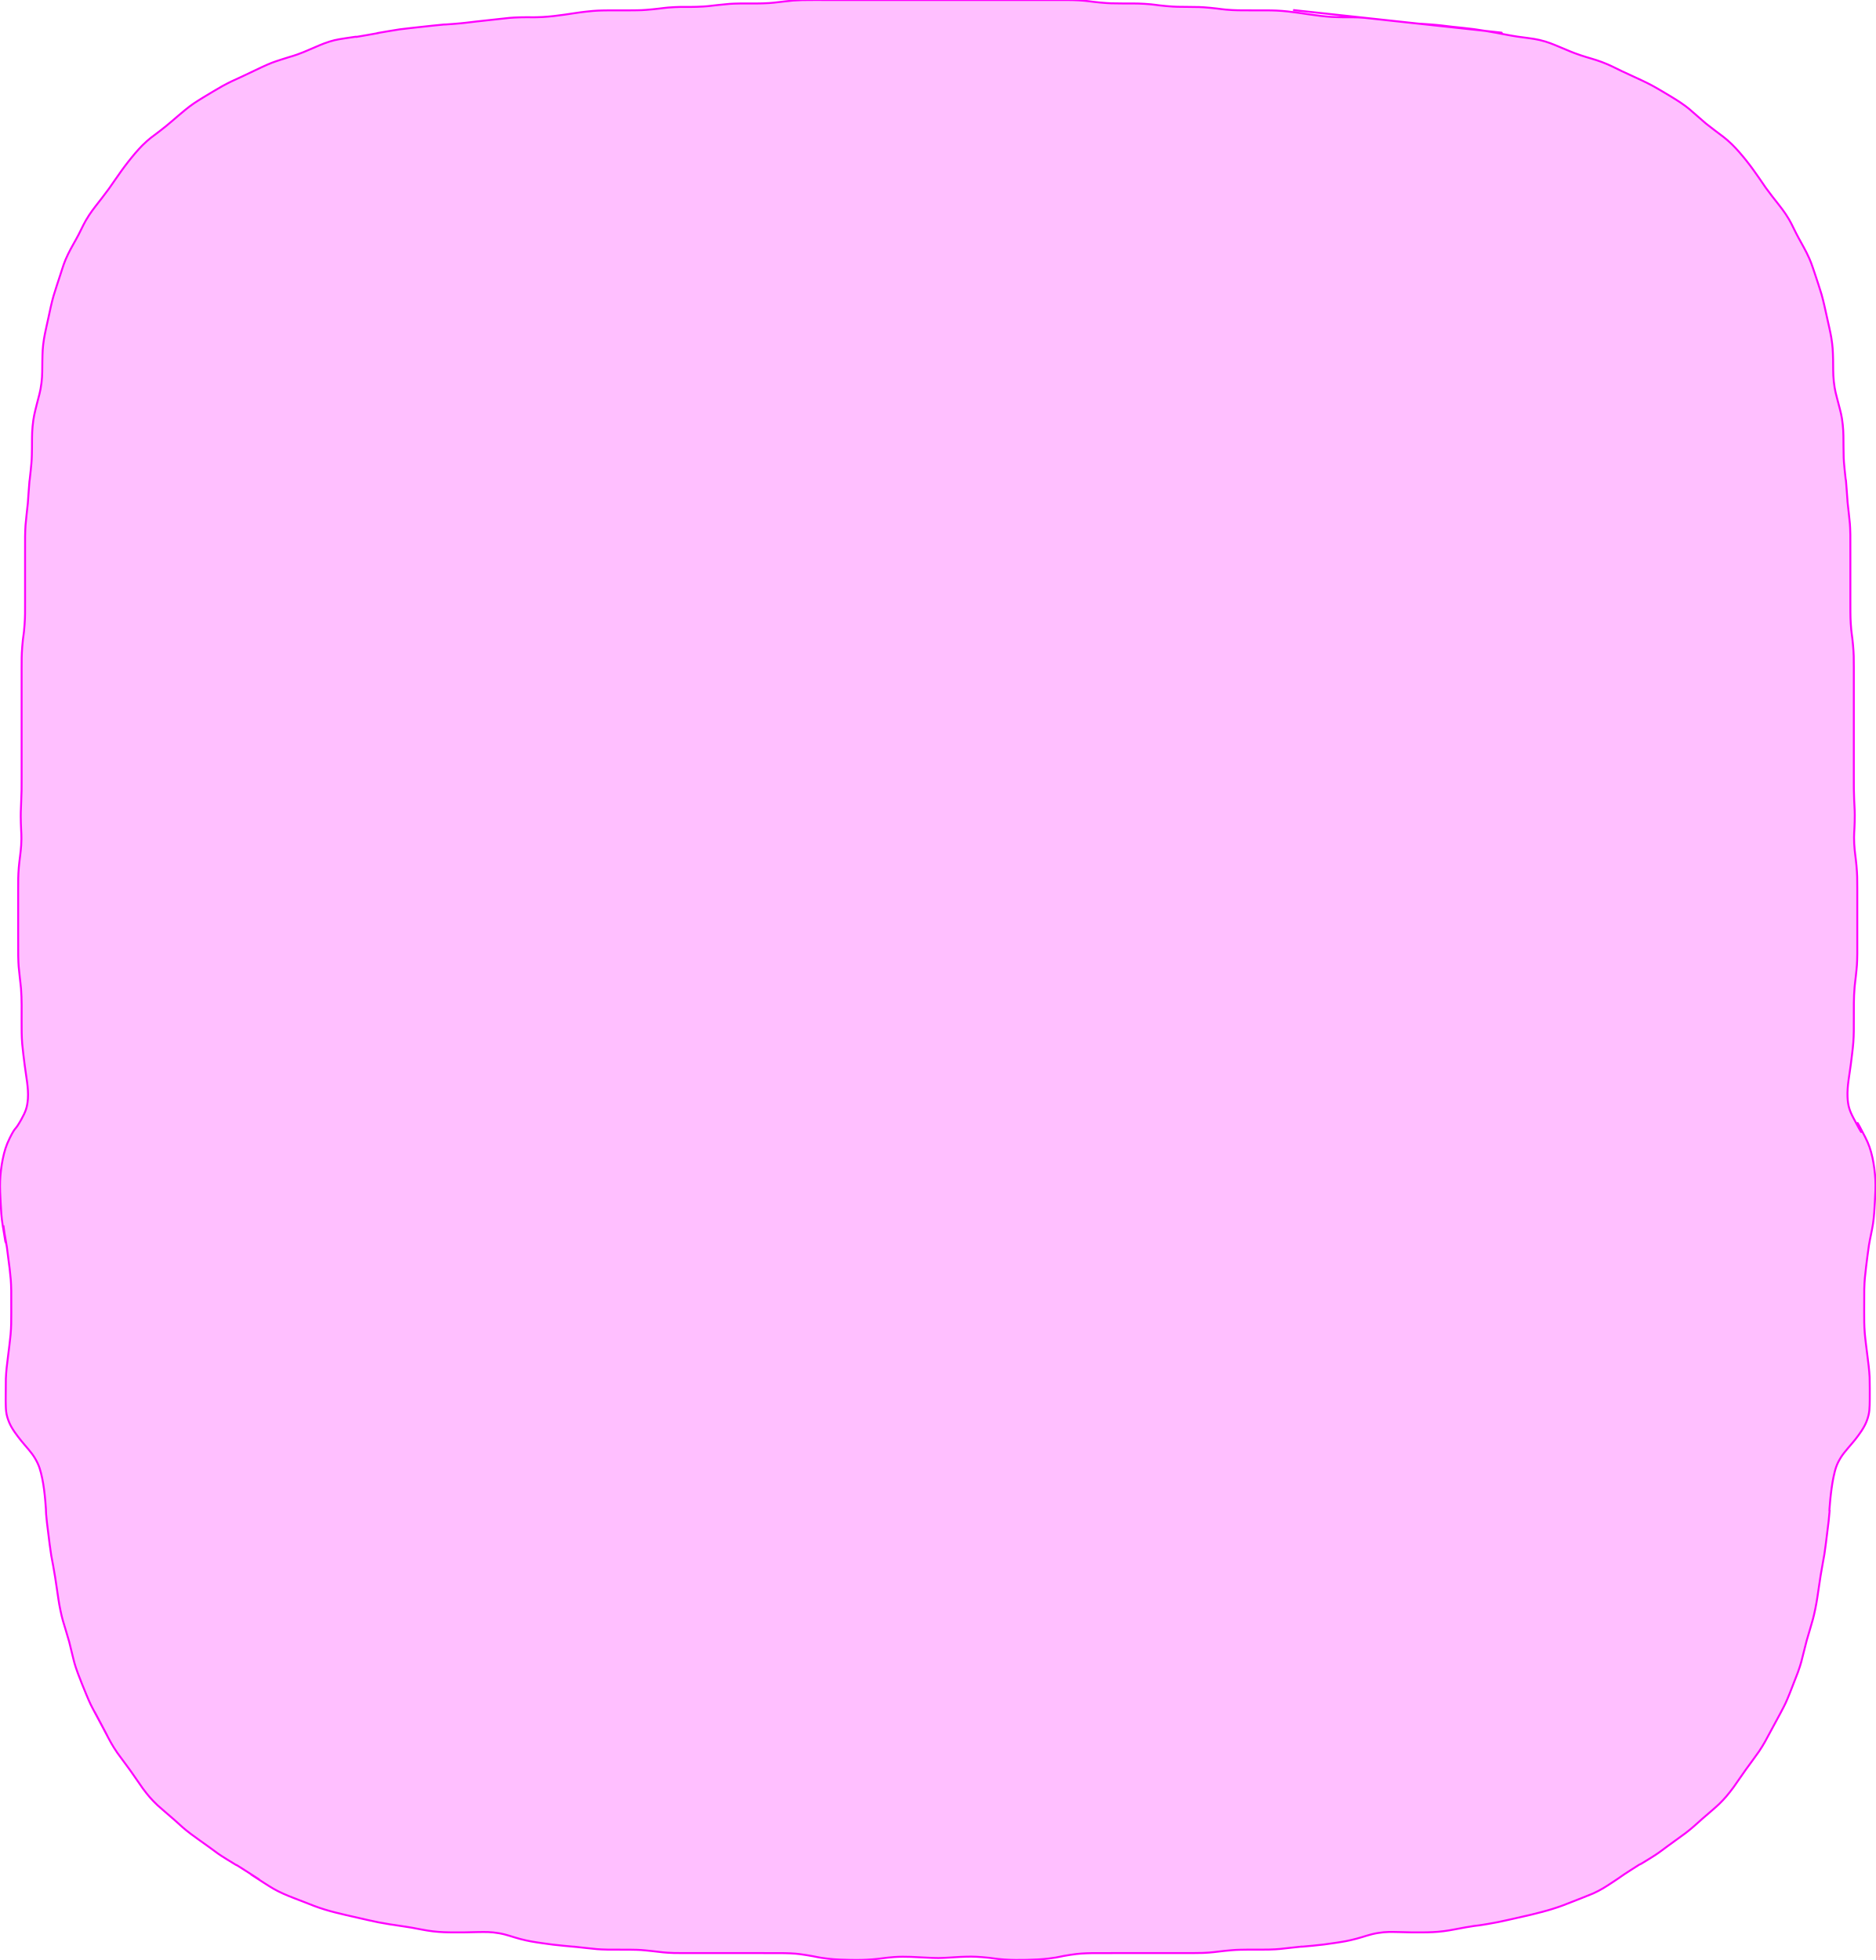
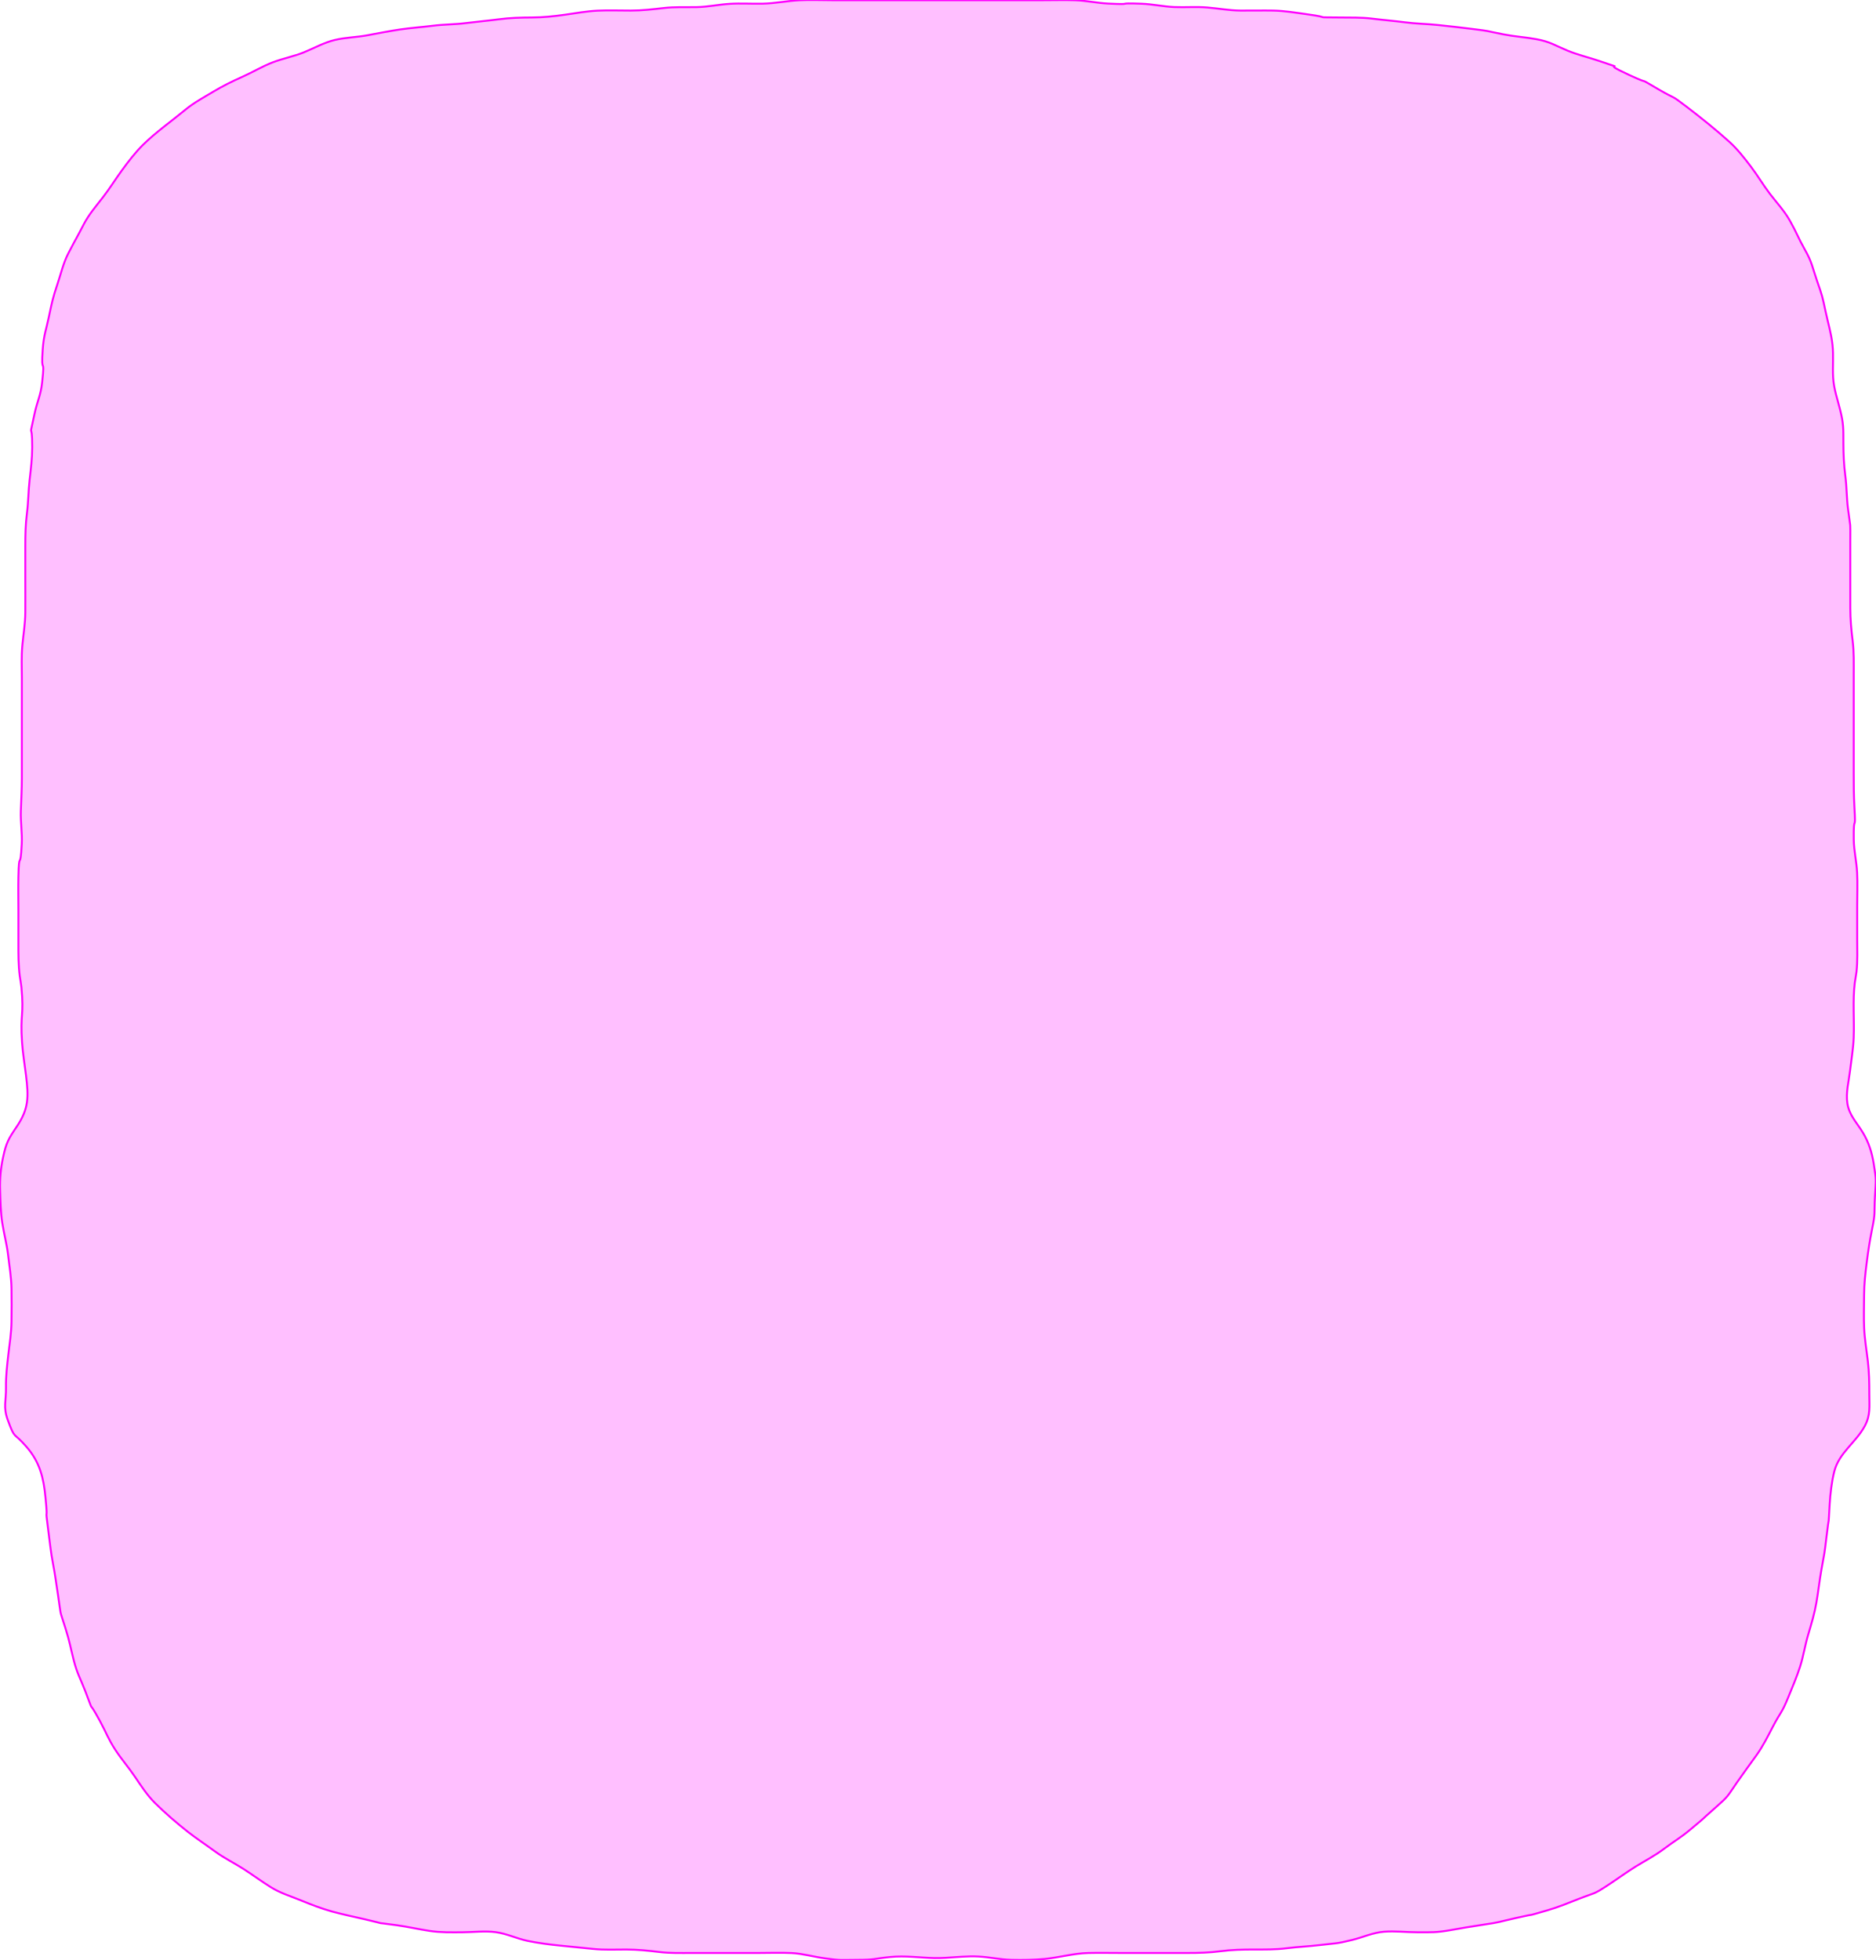
- <svg xmlns="http://www.w3.org/2000/svg" version="1.1" width="67.943mm" height="71mm" viewBox="0 0 67.943 71">
-   <path d="M 28.428,0.051 C 28.058,0.093 28.004,0.109 27.632,0.122 C 27.404,0.13 27.06,0.122 26.832,0.126 C 26.449,0.133 26.414,0.139 26.034,0.179 C 25.627,0.222 25.647,0.233 25.237,0.247 C 24.911,0.258 24.764,0.241 24.438,0.258 C 24.046,0.278 24.032,0.299 23.642,0.337 C 23.277,0.372 23.209,0.372 22.843,0.375 C 22.745,0.376 22.141,0.374 22.043,0.376 C 21.696,0.38 21.59,0.382 21.245,0.42 C 20.95,0.452 20.746,0.49 20.453,0.531 C 20.166,0.571 19.946,0.6 19.657,0.616 C 19.284,0.636 19.231,0.617 18.858,0.627 C 18.487,0.638 18.429,0.65 18.061,0.691 C 17.796,0.72 17.53,0.748 17.265,0.778 C 16.892,0.82 16.844,0.833 16.47,0.863 C 15.791,0.918 16.351,0.856 15.673,0.929 C 15.408,0.957 15.143,0.987 14.878,1.016 C 14.482,1.06 14.478,1.061 14.086,1.127 C 13.117,1.291 14.266,1.101 13.299,1.27 C 12.446,1.419 13.362,1.253 12.507,1.386 C 12.164,1.44 12.059,1.458 11.733,1.577 C 11.555,1.643 11.171,1.819 10.995,1.888 C 10.602,2.043 10.639,2.012 10.237,2.142 C 9.884,2.256 9.829,2.274 9.491,2.429 C 9.249,2.541 9.011,2.66 8.769,2.772 C 8.462,2.913 8.346,2.96 8.05,3.122 C 7.917,3.195 7.49,3.451 7.362,3.53 C 7.081,3.704 6.96,3.777 6.705,3.985 C 6.393,4.239 6.104,4.509 5.782,4.752 C 5.518,4.951 5.402,5.026 5.165,5.259 C 4.996,5.426 4.788,5.677 4.642,5.864 C 4.464,6.091 4.337,6.274 4.172,6.511 C 3.893,6.908 3.998,6.773 3.703,7.159 C 3.549,7.361 3.363,7.585 3.224,7.799 C 3.038,8.086 3.001,8.2 2.845,8.503 C 2.722,8.74 2.581,8.967 2.465,9.207 C 2.321,9.504 2.287,9.643 2.185,9.955 C 2.143,10.082 1.976,10.589 1.94,10.717 C 1.86,10.998 1.819,11.21 1.757,11.495 C 1.718,11.671 1.621,12.1 1.593,12.278 C 1.542,12.605 1.541,12.746 1.534,13.075 C 1.527,13.381 1.54,13.57 1.502,13.874 C 1.46,14.21 1.411,14.328 1.33,14.655 C 1.251,14.972 1.213,15.114 1.181,15.44 C 1.152,15.74 1.163,15.938 1.158,16.239 C 1.152,16.625 1.152,16.653 1.113,17.037 C 1.04,17.757 1.089,17.111 1.036,17.833 C 0.983,18.544 1.038,17.921 0.964,18.63 C 0.924,19.011 0.917,19.044 0.909,19.427 C 0.908,19.494 0.908,20.16 0.908,20.227 C 0.908,20.494 0.908,20.761 0.908,21.027 C 0.908,21.294 0.909,21.561 0.908,21.828 C 0.908,22.124 0.912,22.331 0.89,22.627 C 0.857,23.086 0.843,22.964 0.806,23.422 C 0.781,23.736 0.784,23.908 0.783,24.222 C 0.783,24.489 0.783,24.755 0.783,25.022 C 0.783,25.289 0.783,25.555 0.783,25.822 C 0.783,26.089 0.783,26.355 0.783,26.622 C 0.783,26.889 0.783,27.155 0.783,27.422 C 0.783,27.689 0.784,27.955 0.783,28.222 C 0.782,28.688 0.785,28.556 0.768,29.022 C 0.754,29.43 0.746,29.413 0.756,29.821 C 0.766,30.195 0.789,30.246 0.767,30.621 C 0.752,30.876 0.703,31.162 0.682,31.416 C 0.656,31.731 0.659,31.9 0.658,32.215 C 0.658,32.217 0.658,33.014 0.658,33.015 C 0.658,33.282 0.658,33.549 0.658,33.815 C 0.658,33.895 0.658,34.536 0.66,34.615 C 0.669,35.011 0.676,35.019 0.718,35.413 C 0.732,35.545 0.75,35.678 0.761,35.81 C 0.793,36.209 0.782,36.61 0.783,37.01 C 0.784,37.309 0.781,37.511 0.804,37.809 C 0.818,37.99 0.874,38.424 0.897,38.604 C 0.945,38.99 1.037,39.406 1.011,39.797 C 0.989,40.114 0.925,40.275 0.772,40.551 C 0.512,41.018 0.59,40.75 0.351,41.231 C 0.221,41.493 0.159,41.701 0.1,41.987 C 0.049,42.232 0.013,42.531 0.003,42.78 C -0.007,43.026 0.01,43.335 0.024,43.58 C 0.04,43.881 0.048,44.078 0.096,44.376 C 0.47,46.688 -0.116,42.848 0.247,45.162 C 0.263,45.267 0.337,45.849 0.349,45.955 C 0.389,46.309 0.399,46.397 0.407,46.752 C 0.409,46.824 0.409,47.481 0.408,47.552 C 0.407,47.872 0.41,48.033 0.383,48.352 C 0.368,48.532 0.311,48.967 0.289,49.146 C 0.251,49.456 0.225,49.63 0.212,49.942 C 0.209,49.994 0.205,50.69 0.206,50.742 C 0.213,51.067 0.205,51.219 0.332,51.525 C 0.432,51.764 0.61,51.992 0.769,52.192 C 0.927,52.389 1.134,52.6 1.264,52.819 C 1.422,53.084 1.469,53.269 1.532,53.568 C 1.583,53.813 1.618,54.11 1.64,54.36 C 1.696,55.007 1.633,54.511 1.701,55.157 C 1.706,55.209 1.793,55.9 1.8,55.951 C 1.869,56.467 1.839,56.228 1.93,56.74 C 1.994,57.096 2.004,57.173 2.057,57.53 C 2.098,57.803 2.129,58.049 2.186,58.32 C 2.263,58.688 2.287,58.731 2.394,59.091 C 2.543,59.59 2.477,59.359 2.602,59.864 C 2.694,60.234 2.695,60.272 2.827,60.631 C 2.92,60.881 3.021,61.127 3.123,61.374 C 3.27,61.727 3.288,61.757 3.468,62.095 C 4.753,64.498 2.57,60.392 3.844,62.801 C 3.994,63.085 4.066,63.225 4.247,63.491 C 4.28,63.54 4.687,64.088 4.721,64.136 C 4.758,64.188 5.14,64.741 5.178,64.792 C 5.361,65.037 5.483,65.182 5.705,65.393 C 5.765,65.45 6.246,65.862 6.309,65.917 C 6.599,66.173 6.609,66.201 6.917,66.436 C 7.13,66.597 7.351,66.746 7.567,66.903 C 7.91,67.153 7.864,67.133 8.225,67.357 C 8.96,67.814 8.179,67.308 8.908,67.773 C 10.221,68.611 8.265,67.373 9.576,68.214 C 9.845,68.386 9.981,68.472 10.273,68.603 C 10.517,68.712 10.768,68.801 11.017,68.899 C 11.32,69.019 11.456,69.076 11.768,69.173 C 12.029,69.253 12.277,69.312 12.542,69.374 C 12.802,69.435 13.062,69.494 13.322,69.552 C 13.685,69.632 13.74,69.645 14.107,69.705 C 14.508,69.77 14.497,69.758 14.898,69.826 C 15.172,69.874 15.409,69.929 15.686,69.962 C 15.978,69.996 16.191,69.999 16.485,70 C 17.002,70.003 16.768,69.995 17.285,69.989 C 17.594,69.985 17.775,69.977 18.082,70.031 C 18.384,70.085 18.557,70.164 18.853,70.241 C 19.161,70.32 19.325,70.344 19.639,70.39 C 19.952,70.436 20.118,70.456 20.433,70.486 C 21.55,70.594 20.113,70.445 21.229,70.565 C 21.613,70.606 21.64,70.615 22.026,70.624 C 22.139,70.627 22.713,70.624 22.826,70.626 C 23.22,70.632 23.232,70.636 23.624,70.677 C 24.016,70.719 24.026,70.733 24.421,70.747 C 24.541,70.751 25.099,70.75 25.221,70.75 C 25.487,70.75 25.754,70.75 26.02,70.75 C 26.287,70.75 26.554,70.75 26.82,70.75 C 27.087,70.75 27.354,70.75 27.62,70.75 C 27.698,70.75 28.343,70.75 28.421,70.752 C 28.761,70.76 28.88,70.77 29.216,70.823 C 29.628,70.888 29.591,70.907 30.005,70.954 C 30.261,70.983 30.547,70.993 30.804,70.997 C 31.097,71.002 31.311,71 31.603,70.977 C 31.944,70.95 32.057,70.917 32.399,70.893 C 32.801,70.865 33.195,70.897 33.597,70.916 C 33.73,70.922 33.864,70.93 33.997,70.929 C 34.228,70.928 34.565,70.898 34.796,70.888 C 35.124,70.874 35.267,70.872 35.595,70.898 C 35.986,70.929 35.999,70.954 36.39,70.983 C 36.662,71.002 36.918,71.002 37.19,70.996 C 37.45,70.99 37.73,70.978 37.988,70.947 C 38.443,70.892 38.325,70.881 38.777,70.813 C 39.104,70.764 39.243,70.758 39.574,70.751 C 39.642,70.75 40.305,70.75 40.373,70.75 C 40.64,70.75 40.907,70.75 41.173,70.75 C 41.44,70.75 41.707,70.75 41.974,70.75 C 42.24,70.75 42.507,70.75 42.773,70.75 C 42.945,70.75 43.402,70.752 43.573,70.744 C 43.965,70.727 43.98,70.709 44.37,70.669 C 44.744,70.632 44.792,70.63 45.168,70.625 C 45.345,70.623 45.79,70.628 45.968,70.622 C 46.36,70.61 46.375,70.598 46.765,70.556 C 47.719,70.454 46.606,70.573 47.561,70.482 C 47.859,70.454 48.059,70.428 48.355,70.383 C 48.682,70.334 48.819,70.313 49.139,70.229 C 49.429,70.153 49.615,70.072 49.912,70.023 C 50.215,69.972 50.404,69.984 50.709,69.989 C 51.103,69.996 51.115,70.004 51.509,70 C 51.805,69.997 52.013,69.993 52.307,69.955 C 52.558,69.924 52.847,69.859 53.095,69.817 C 53.726,69.71 53.255,69.802 53.886,69.697 C 54.235,69.639 54.325,69.616 54.67,69.54 C 54.824,69.505 55.297,69.399 55.451,69.363 C 55.694,69.304 55.984,69.23 56.223,69.156 C 56.538,69.059 56.668,69.004 56.975,68.884 C 57.04,68.859 57.655,68.617 57.718,68.588 C 57.999,68.459 58.153,68.358 58.41,68.189 C 58.866,67.89 58.617,68.038 59.075,67.744 C 59.776,67.294 59.052,67.768 59.759,67.329 C 60.101,67.117 60.092,67.111 60.416,66.873 C 60.425,66.867 61.054,66.41 61.063,66.403 C 61.358,66.175 61.391,66.128 61.671,65.883 C 61.798,65.772 62.152,65.474 62.273,65.356 C 62.483,65.152 62.619,64.986 62.794,64.751 C 62.841,64.687 63.206,64.159 63.252,64.095 C 63.341,63.971 63.637,63.574 63.722,63.447 C 63.901,63.178 63.971,63.041 64.123,62.756 C 64.249,62.521 64.377,62.287 64.503,62.052 C 64.684,61.709 64.695,61.686 64.841,61.327 C 64.847,61.311 65.125,60.598 65.131,60.582 C 65.258,60.223 65.259,60.182 65.352,59.814 C 65.489,59.276 65.408,59.575 65.564,59.042 C 65.662,58.704 65.695,58.614 65.765,58.268 C 65.823,57.985 65.851,57.764 65.894,57.479 C 65.96,57.035 65.944,57.131 66.022,56.689 C 66.108,56.202 66.082,56.391 66.147,55.899 C 66.162,55.786 66.233,55.219 66.245,55.105 C 66.341,54.156 66.217,55.258 66.306,54.308 C 66.327,54.085 66.373,53.735 66.42,53.516 C 66.487,53.205 66.53,53.045 66.702,52.774 C 66.822,52.584 67.067,52.328 67.204,52.152 C 67.361,51.953 67.534,51.716 67.625,51.476 C 67.739,51.175 67.729,51.005 67.735,50.689 C 67.737,50.559 67.736,50.019 67.73,49.889 C 67.716,49.611 67.682,49.37 67.648,49.094 C 67.625,48.911 67.569,48.482 67.555,48.299 C 67.531,47.996 67.534,47.803 67.533,47.5 C 67.533,47.388 67.533,46.812 67.536,46.7 C 67.546,46.353 67.561,46.248 67.601,45.903 C 67.618,45.761 67.682,45.25 67.705,45.11 C 67.748,44.846 67.814,44.587 67.854,44.324 C 67.893,44.062 67.907,43.791 67.921,43.527 C 67.935,43.259 67.951,42.996 67.938,42.727 C 67.926,42.492 67.885,42.165 67.833,41.935 C 67.769,41.65 67.7,41.444 67.566,41.184 C 66.839,39.776 67.884,41.905 67.146,40.504 C 67,40.227 66.945,40.056 66.93,39.742 C 66.912,39.35 67.001,38.937 67.05,38.549 C 67.076,38.338 67.125,37.968 67.14,37.755 C 67.161,37.462 67.158,37.248 67.158,36.955 C 67.159,36.555 67.151,36.155 67.186,35.756 C 67.198,35.623 67.217,35.491 67.231,35.358 C 67.272,34.971 67.276,34.951 67.283,34.561 C 67.284,34.511 67.283,33.81 67.283,33.761 C 67.283,33.494 67.283,33.227 67.283,32.961 C 67.283,32.694 67.285,32.427 67.283,32.161 C 67.282,31.824 67.284,31.697 67.254,31.362 C 67.23,31.081 67.186,30.847 67.172,30.566 C 67.155,30.201 67.181,30.131 67.189,29.767 C 67.199,29.348 67.186,29.385 67.17,28.967 C 67.156,28.583 67.159,28.552 67.158,28.167 C 67.158,27.901 67.158,27.634 67.158,27.367 C 67.158,27.101 67.158,26.834 67.158,26.567 C 67.158,26.301 67.158,26.034 67.158,25.767 C 67.158,25.501 67.158,25.234 67.158,24.967 C 67.158,24.701 67.16,24.434 67.158,24.167 C 67.157,23.829 67.159,23.705 67.129,23.368 C 67.093,22.96 67.071,22.982 67.046,22.573 C 67.03,22.323 67.034,22.023 67.033,21.773 C 67.033,21.506 67.033,21.24 67.033,20.973 C 67.033,20.706 67.033,20.44 67.033,20.173 C 67.033,20.11 67.034,19.436 67.032,19.373 C 67.023,18.977 67.016,18.969 66.974,18.576 C 66.897,17.864 66.958,18.493 66.902,17.779 C 66.84,16.971 66.901,17.79 66.822,16.983 C 66.785,16.601 66.788,16.568 66.784,16.185 C 66.78,15.894 66.788,15.675 66.757,15.385 C 66.719,15.038 66.683,14.94 66.597,14.603 C 66.513,14.276 66.47,14.157 66.433,13.821 C 66.4,13.518 66.415,13.325 66.407,13.022 C 66.399,12.704 66.393,12.54 66.341,12.225 C 66.313,12.051 66.212,11.615 66.174,11.443 C 66.116,11.183 66.062,10.922 65.989,10.665 C 65.949,10.523 65.79,10.043 65.743,9.904 C 65.633,9.581 65.602,9.467 65.45,9.161 C 65.331,8.922 65.192,8.694 65.071,8.456 C 64.908,8.137 64.887,8.054 64.689,7.754 C 64.545,7.538 64.363,7.323 64.205,7.117 C 63.92,6.746 64.006,6.852 63.739,6.467 C 63.561,6.212 63.46,6.066 63.267,5.822 C 63.113,5.629 62.915,5.395 62.737,5.223 C 62.499,4.994 62.379,4.92 62.116,4.719 C 61.727,4.422 61.868,4.534 61.498,4.212 C 61.225,3.974 61.175,3.917 60.875,3.712 C 60.729,3.612 60.346,3.383 60.193,3.294 C 59.895,3.119 59.8,3.066 59.488,2.917 C 59.248,2.802 59.002,2.696 58.762,2.581 C 58.47,2.442 58.338,2.364 58.035,2.249 C 57.752,2.143 57.558,2.102 57.273,2.006 C 56.924,1.888 56.868,1.853 56.528,1.713 C 56.239,1.594 56.08,1.521 55.774,1.449 C 55.528,1.391 55.234,1.366 54.984,1.328 C 54.662,1.279 54.517,1.245 54.197,1.187 C 53.979,1.147 53.627,1.087 53.407,1.057 C 53.195,1.028 52.825,0.993 52.612,0.969 C 52.203,0.923 52.227,0.917 51.817,0.885 C 51.143,0.832 51.691,0.891 51.02,0.818 C 36.877,-0.719 64.368,2.263 50.224,0.732 C 50.087,0.717 49.567,0.655 49.429,0.645 C 49.054,0.616 49.005,0.631 48.63,0.625 C 48.278,0.618 48.182,0.615 47.832,0.575 C 47.55,0.543 47.32,0.503 47.039,0.464 C 46.75,0.425 46.536,0.397 46.244,0.383 C 46.04,0.373 45.648,0.375 45.444,0.375 C 45.215,0.375 44.873,0.378 44.644,0.365 C 44.249,0.343 44.242,0.321 43.849,0.284 C 43.472,0.249 43.427,0.255 43.05,0.25 C 42.679,0.245 42.62,0.253 42.251,0.22 C 41.846,0.184 41.861,0.163 41.455,0.138 C 41.177,0.121 40.934,0.127 40.655,0.125 C 40.299,0.122 40.212,0.125 39.856,0.092 C 39.475,0.057 39.443,0.033 39.061,0.011 C 38.828,-0.002 38.494,0 38.261,0 C 37.994,0 37.727,0 37.461,0 C 37.194,0 36.927,0 36.661,0 C 36.394,0 36.127,0 35.861,0 C 35.594,0 35.327,0 35.061,0 C 34.794,0 34.527,0 34.261,0 C 34.127,0 33.994,0 33.861,0 C 33.594,0 33.327,0 33.061,0 C 32.794,0 32.527,0 32.261,0 C 31.994,0 31.727,0 31.461,0 C 31.194,0 30.927,0 30.661,0 C 30.394,0 30.127,0 29.861,0 C 29.747,0 29.174,-0.001 29.061,0.003 C 28.773,0.012 28.683,0.022 28.428,0.051 Z" style="fill:#ff00ff;fill-opacity:0.25;stroke:#ff00ff;stroke-width:0.265;vector-effect:non-scaling-stroke" />
+ <svg xmlns="http://www.w3.org/2000/svg" version="1.1" width="67.966mm" height="71.013mm" viewBox="0 0 67.966 71.013">
+   <path d="M 27.641,0.133 C 27.242,0.142 26.84,0.114 26.441,0.139 C 26.039,0.164 25.654,0.25 25.249,0.258 C 24.848,0.266 24.45,0.244 24.05,0.291 C 23.645,0.338 23.267,0.383 22.857,0.383 C 22.458,0.384 22.055,0.367 21.657,0.386 C 21.259,0.405 20.86,0.478 20.467,0.534 C 20.062,0.592 19.682,0.632 19.273,0.633 C 18.866,0.635 18.481,0.645 18.078,0.699 C 17.68,0.751 17.284,0.785 16.886,0.836 C 16.488,0.888 16.091,0.881 15.692,0.932 C 15.295,0.983 14.896,1.009 14.501,1.067 C 14.105,1.126 13.712,1.203 13.319,1.277 C 12.928,1.351 12.519,1.356 12.133,1.448 C 11.743,1.54 11.387,1.742 11.02,1.892 C 10.646,2.045 10.254,2.116 9.879,2.26 C 9.507,2.402 9.16,2.614 8.796,2.776 C 8.425,2.942 8.079,3.111 7.729,3.321 C 7.389,3.526 7.03,3.717 6.722,3.971 C 6.22,4.386 5.647,4.788 5.185,5.244 C 4.904,5.52 4.652,5.85 4.42,6.168 C 4.184,6.491 3.975,6.831 3.729,7.148 C 3.482,7.467 3.224,7.764 3.036,8.124 C 2.668,8.831 2.841,8.477 2.474,9.182 C 2.292,9.533 2.203,9.938 2.076,10.311 C 1.914,10.79 1.877,10.977 1.773,11.471 C 1.67,11.96 1.584,12.148 1.549,12.648 C 1.475,13.684 1.641,12.814 1.528,13.848 C 1.473,14.349 1.35,14.522 1.247,15.013 C 1.031,16.05 1.17,15.153 1.167,16.207 C 1.166,16.617 1.118,16.995 1.072,17.4 C 1.026,17.8 1.029,18.196 0.977,18.595 C 0.924,18.998 0.917,19.386 0.917,19.791 C 0.917,20.192 0.917,20.591 0.917,20.991 C 0.917,21.391 0.92,21.791 0.917,22.192 C 0.914,22.6 0.848,22.98 0.81,23.384 C 0.772,23.781 0.792,24.186 0.792,24.584 C 0.792,24.984 0.792,25.384 0.792,25.784 C 0.792,26.184 0.792,26.584 0.792,26.984 C 0.792,27.384 0.792,27.784 0.792,28.184 C 0.792,28.586 0.769,28.982 0.755,29.383 C 0.741,29.784 0.809,30.18 0.788,30.581 C 0.734,31.627 0.691,30.722 0.667,31.773 C 0.658,32.172 0.667,32.574 0.667,32.973 C 0.667,33.373 0.667,33.773 0.667,34.173 C 0.667,34.577 0.665,34.969 0.717,35.37 C 0.735,35.502 0.763,35.633 0.776,35.766 C 0.875,36.828 0.726,36.702 0.799,37.765 C 0.827,38.16 0.893,38.563 0.942,38.956 C 1.039,39.739 1.052,40.165 0.597,40.834 C 0.304,41.265 0.225,41.408 0.114,41.921 C 0.03,42.307 -0.011,42.718 0.003,43.113 C 0.016,43.503 0.022,43.923 0.083,44.309 C 0.145,44.708 0.25,45.086 0.296,45.488 C 0.343,45.888 0.409,46.276 0.417,46.68 C 0.425,47.079 0.422,47.481 0.417,47.88 C 0.412,48.287 0.351,48.67 0.303,49.073 C 0.256,49.476 0.211,49.861 0.217,50.266 C 0.226,50.759 0.108,50.979 0.284,51.454 C 0.557,52.193 0.467,51.846 0.97,52.431 C 1.443,52.981 1.58,53.542 1.649,54.258 C 1.75,55.301 1.612,54.411 1.75,55.452 C 1.803,55.852 1.841,56.243 1.918,56.639 C 1.995,57.033 2.046,57.427 2.107,57.824 C 2.232,58.631 2.125,58.212 2.371,58.991 C 2.523,59.473 2.548,59.664 2.672,60.152 C 2.796,60.64 2.91,60.806 3.091,61.274 C 3.475,62.272 3.109,61.412 3.618,62.349 C 3.857,62.788 3.91,62.986 4.184,63.406 C 4.403,63.741 4.667,64.043 4.89,64.375 C 5.113,64.705 5.334,65.045 5.618,65.327 C 5.983,65.689 6.416,66.063 6.821,66.38 C 7.133,66.623 7.474,66.847 7.793,67.081 C 8.118,67.32 8.476,67.493 8.815,67.709 C 9.151,67.924 9.474,68.164 9.813,68.375 C 10.162,68.592 10.531,68.701 10.908,68.855 C 11.283,69.008 11.645,69.15 12.037,69.258 C 12.422,69.364 12.815,69.443 13.204,69.534 C 14.221,69.769 13.35,69.608 14.383,69.754 C 14.78,69.81 15.169,69.899 15.565,69.959 C 15.963,70.02 16.361,70.011 16.762,70.008 C 17.157,70.006 17.568,69.952 17.961,70.004 C 18.36,70.057 18.724,70.238 19.116,70.32 C 19.499,70.4 19.915,70.453 20.304,70.492 C 20.701,70.531 21.099,70.571 21.496,70.612 C 21.893,70.653 22.297,70.633 22.695,70.633 C 23.106,70.634 23.483,70.674 23.889,70.723 C 24.288,70.772 24.687,70.758 25.087,70.758 C 25.488,70.758 25.887,70.758 26.288,70.758 C 26.688,70.758 27.087,70.758 27.488,70.758 C 27.886,70.758 28.29,70.741 28.688,70.761 C 29.093,70.782 29.471,70.896 29.87,70.95 C 30.505,71.037 30.429,71.01 31.068,71.008 C 31.723,71.007 31.614,70.969 32.261,70.904 C 32.8,70.85 33.322,70.93 33.858,70.943 C 33.992,70.946 34.125,70.941 34.258,70.934 C 34.659,70.912 35.053,70.865 35.456,70.887 C 35.858,70.909 36.245,70.998 36.648,71.008 C 37.046,71.018 37.451,71.011 37.847,70.975 C 38.383,70.925 38.889,70.772 39.429,70.759 C 39.828,70.749 40.229,70.758 40.629,70.758 C 41.029,70.758 41.429,70.758 41.829,70.758 C 42.229,70.758 42.629,70.758 43.029,70.758 C 43.435,70.758 43.822,70.748 44.225,70.695 C 44.629,70.642 45.015,70.633 45.421,70.633 C 45.824,70.633 46.218,70.639 46.619,70.587 C 47.017,70.537 47.414,70.521 47.812,70.473 C 48.436,70.397 48.385,70.436 48.996,70.286 C 49.389,70.19 49.746,70.018 50.155,69.988 C 50.549,69.958 50.959,70.008 51.355,70.008 C 51.862,70.009 52.048,70.021 52.549,69.932 C 52.945,69.862 53.335,69.794 53.732,69.736 C 54.367,69.644 54.283,69.637 54.908,69.496 C 55.925,69.264 55.069,69.5 56.073,69.211 C 56.464,69.099 56.821,68.949 57.199,68.801 C 57.823,68.556 57.713,68.661 58.277,68.29 C 58.611,68.071 58.934,67.832 59.274,67.622 C 59.619,67.41 59.965,67.232 60.29,66.987 C 60.686,66.688 60.877,66.597 61.257,66.278 C 62.047,65.616 61.386,66.169 62.16,65.489 C 62.643,65.063 62.571,65.107 62.937,64.579 C 63.166,64.25 63.401,63.929 63.635,63.605 C 63.872,63.276 64.047,62.923 64.233,62.566 C 64.53,61.997 64.547,62.1 64.79,61.505 C 64.938,61.141 65.103,60.759 65.222,60.386 C 65.344,60.006 65.402,59.606 65.517,59.223 C 65.633,58.833 65.745,58.464 65.814,58.063 C 65.883,57.668 65.924,57.271 65.995,56.877 C 66.109,56.24 66.103,56.334 66.178,55.692 C 66.302,54.647 66.232,55.549 66.295,54.499 C 66.318,54.112 66.367,53.689 66.462,53.312 C 66.634,52.634 67.244,52.267 67.565,51.67 C 67.783,51.264 67.73,50.946 67.731,50.507 C 67.731,50.093 67.726,49.727 67.678,49.313 C 67.632,48.919 67.562,48.52 67.544,48.122 C 67.526,47.724 67.541,47.32 67.542,46.922 C 67.543,46.512 67.588,46.134 67.639,45.728 C 67.69,45.325 67.748,44.944 67.829,44.546 C 67.96,43.909 67.899,44 67.936,43.353 C 67.974,42.702 67.993,42.806 67.89,42.158 C 67.825,41.755 67.709,41.385 67.497,41.034 C 67.284,40.681 67.007,40.413 66.938,39.987 C 66.874,39.594 66.987,39.184 67.033,38.796 C 67.079,38.4 67.149,38.002 67.165,37.604 C 67.193,36.938 67.124,36.269 67.205,35.606 C 67.221,35.474 67.252,35.343 67.267,35.211 C 67.31,34.814 67.292,34.41 67.292,34.012 C 67.292,33.612 67.292,33.212 67.292,32.812 C 67.292,32.413 67.309,32.01 67.289,31.612 C 67.269,31.21 67.173,30.823 67.168,30.419 C 67.157,29.368 67.25,30.276 67.191,29.222 C 67.168,28.821 67.167,28.424 67.167,28.023 C 67.167,27.623 67.167,27.223 67.167,26.823 C 67.167,26.423 67.167,26.023 67.167,25.623 C 67.167,25.223 67.167,24.823 67.167,24.423 C 67.167,24.022 67.178,23.624 67.128,23.225 C 67.078,22.819 67.043,22.441 67.042,22.031 C 67.042,21.631 67.042,21.231 67.042,20.831 C 67.042,20.431 67.042,20.031 67.042,19.631 C 67.042,18.81 67.062,19.248 66.959,18.436 C 66.908,18.038 66.915,17.641 66.862,17.242 C 66.809,16.837 66.793,16.454 66.792,16.046 C 66.791,15.534 66.801,15.357 66.676,14.857 C 66.578,14.46 66.446,14.101 66.421,13.688 C 66.397,13.289 66.441,12.888 66.397,12.489 C 66.354,12.094 66.237,11.703 66.153,11.315 C 66.016,10.68 66.043,10.775 65.832,10.161 C 65.666,9.676 65.653,9.496 65.398,9.048 C 65.151,8.612 65.094,8.418 64.847,7.984 C 64.648,7.634 64.374,7.341 64.13,7.023 C 63.887,6.705 63.686,6.36 63.443,6.04 C 63.204,5.725 62.952,5.402 62.658,5.136 C 62.178,4.702 61.628,4.262 61.114,3.869 C 60.485,3.39 60.776,3.635 60.094,3.237 C 59.183,2.706 59.972,3.153 59.018,2.71 C 57.788,2.141 59.22,2.64 57.931,2.204 C 57.548,2.075 57.167,1.988 56.792,1.832 C 56.327,1.639 56.168,1.512 55.668,1.42 C 55.275,1.348 54.876,1.323 54.482,1.246 C 53.701,1.093 54.09,1.143 53.3,1.043 C 52.905,0.993 52.504,0.95 52.108,0.907 C 51.709,0.864 51.314,0.862 50.914,0.809 C 50.517,0.757 50.12,0.726 49.723,0.676 C 49.322,0.625 48.928,0.639 48.525,0.633 C 47.471,0.619 48.376,0.657 47.333,0.513 C 46.935,0.458 46.545,0.392 46.142,0.383 C 45.742,0.375 45.342,0.387 44.942,0.383 C 44.535,0.379 44.153,0.306 43.749,0.272 C 43.35,0.237 42.949,0.273 42.55,0.256 C 42.148,0.239 41.76,0.149 41.357,0.135 C 40.319,0.097 41.196,0.179 40.157,0.13 C 39.755,0.111 39.368,0.023 38.965,0.009 C 38.566,-0.004 38.164,0.008 37.765,0.008 C 37.365,0.008 36.965,0.008 36.565,0.008 C 36.165,0.008 35.765,0.008 35.365,0.008 C 34.965,0.008 34.565,0.008 34.165,0.008 C 34.032,0.008 33.898,0.008 33.765,0.008 C 33.365,0.008 32.965,0.008 32.565,0.008 C 32.165,0.008 31.765,0.008 31.365,0.008 C 30.965,0.008 30.565,0.008 30.165,0.008 C 29.767,0.008 29.362,-0.011 28.965,0.009 C 28.518,0.031 28.088,0.123 27.641,0.133 Z" style="fill:#ff00ff;fill-opacity:0.25;stroke:#ff00ff;stroke-width:0.265;vector-effect:non-scaling-stroke" />
</svg>
